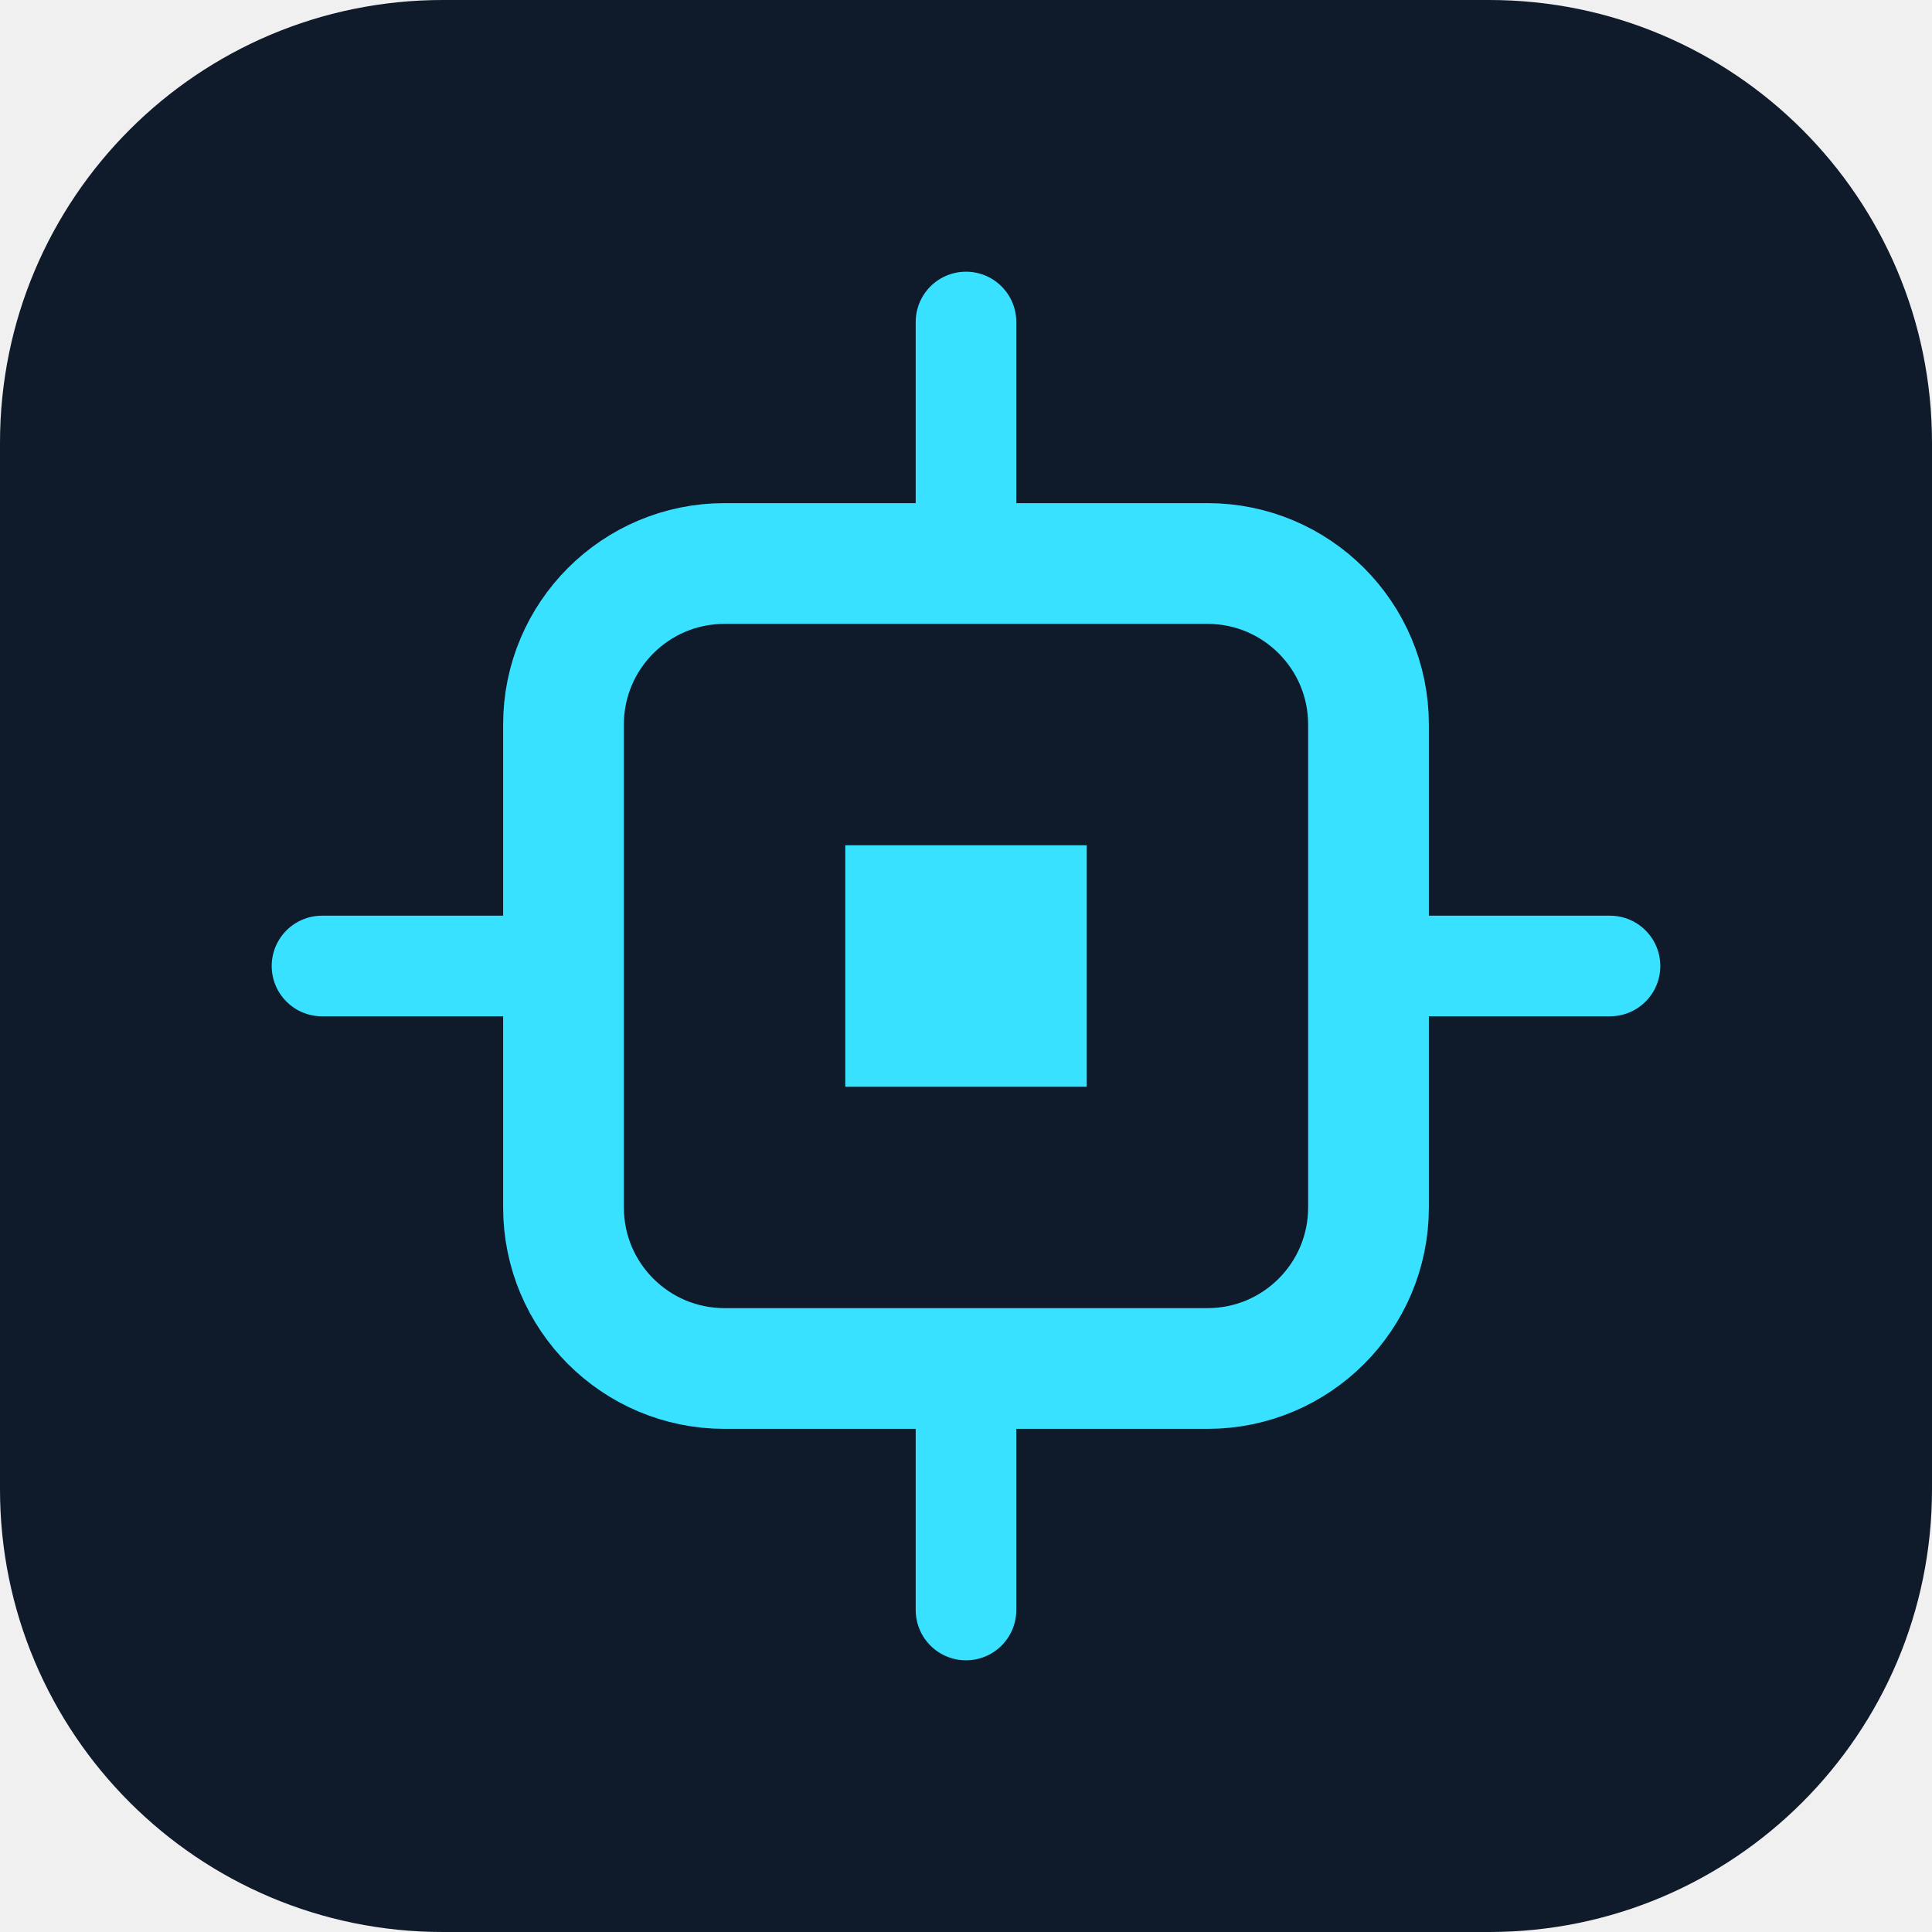
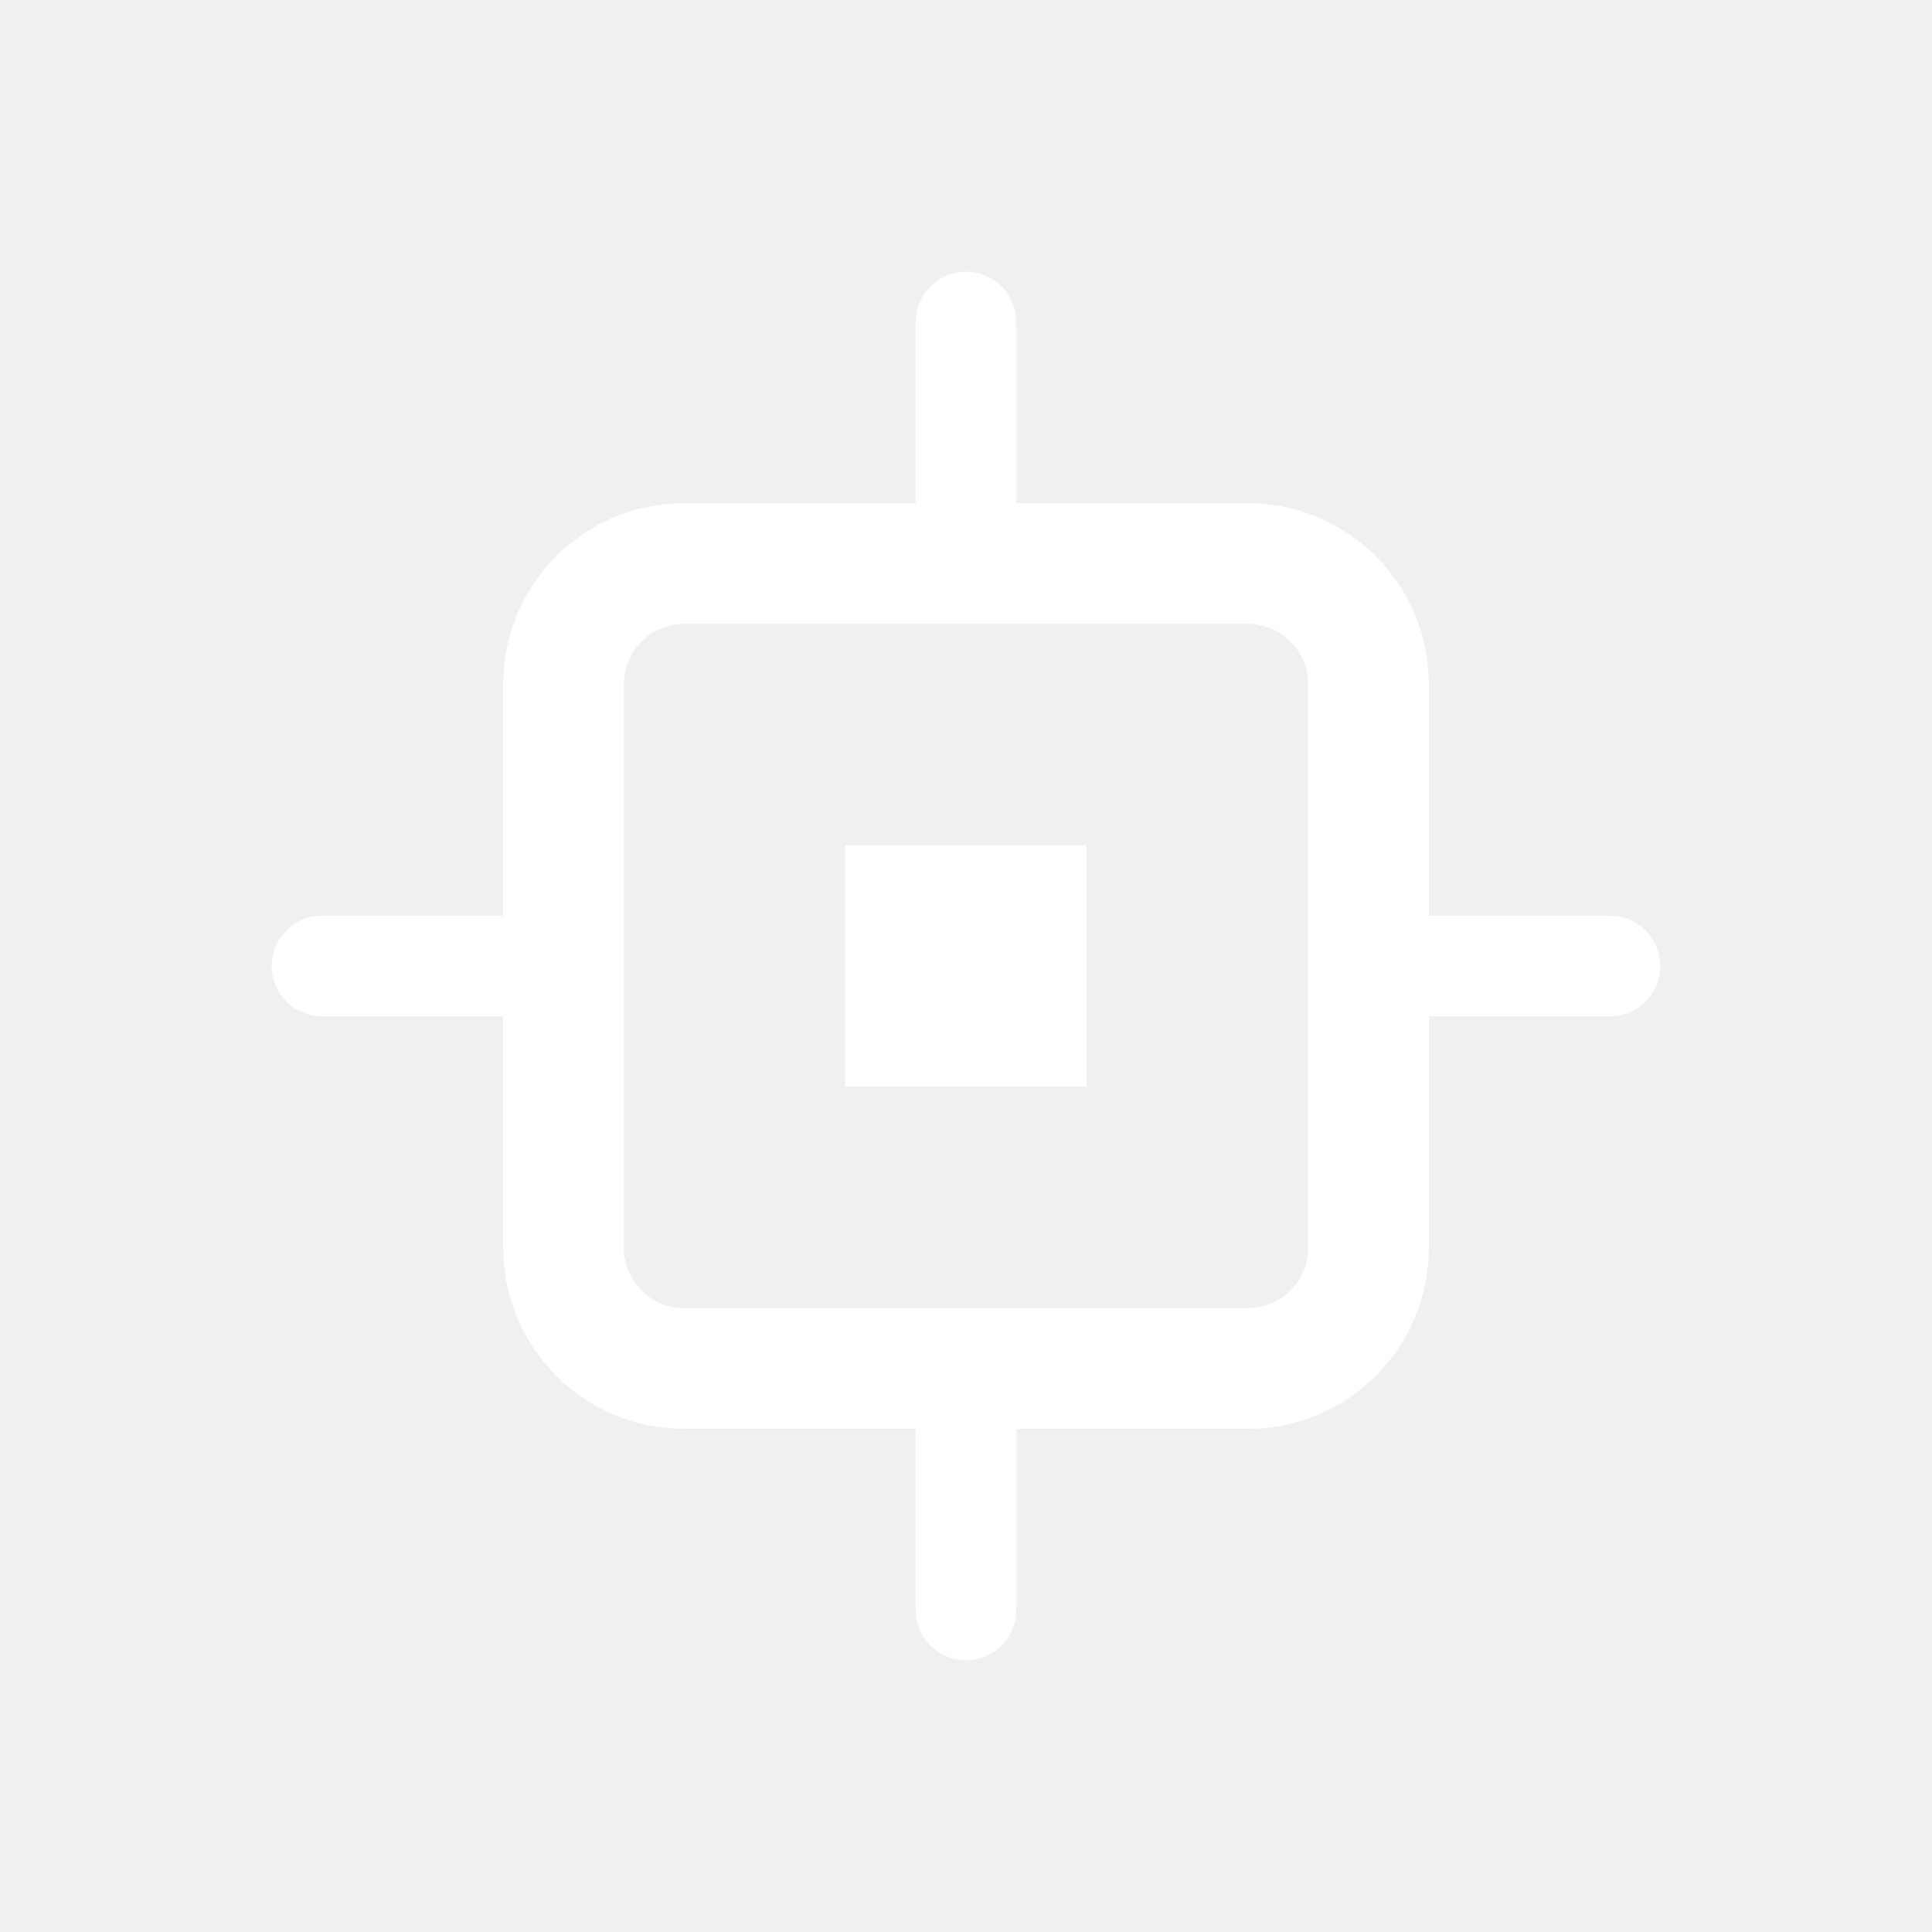
<svg xmlns="http://www.w3.org/2000/svg" width="96" height="96" viewBox="0 0 96 96">
-   <rect width="96" height="96" rx="22" fill="#0f1a2b" />
-   <rect x="28" y="28" width="40" height="40" rx="8" fill="none" stroke="#38e1ff" stroke-width="6" />
-   <rect x="42" y="42" width="12" height="12" fill="#38e1ff" />
-   <g stroke="#38e1ff" stroke-width="5" stroke-linecap="round">
+   <rect x="28" y="28" width="40" height="40" rx="6" fill="none" stroke="#ffffff" stroke-width="6" />
+   <rect x="42" y="42" width="12" height="12" fill="#ffffff" />
+   <g stroke="#ffffff" stroke-width="5" stroke-linecap="round">
    <line x1="48" y1="16" x2="48" y2="26" />
    <line x1="48" y1="70" x2="48" y2="80" />
    <line x1="16" y1="48" x2="26" y2="48" />
    <line x1="70" y1="48" x2="80" y2="48" />
  </g>
</svg>
